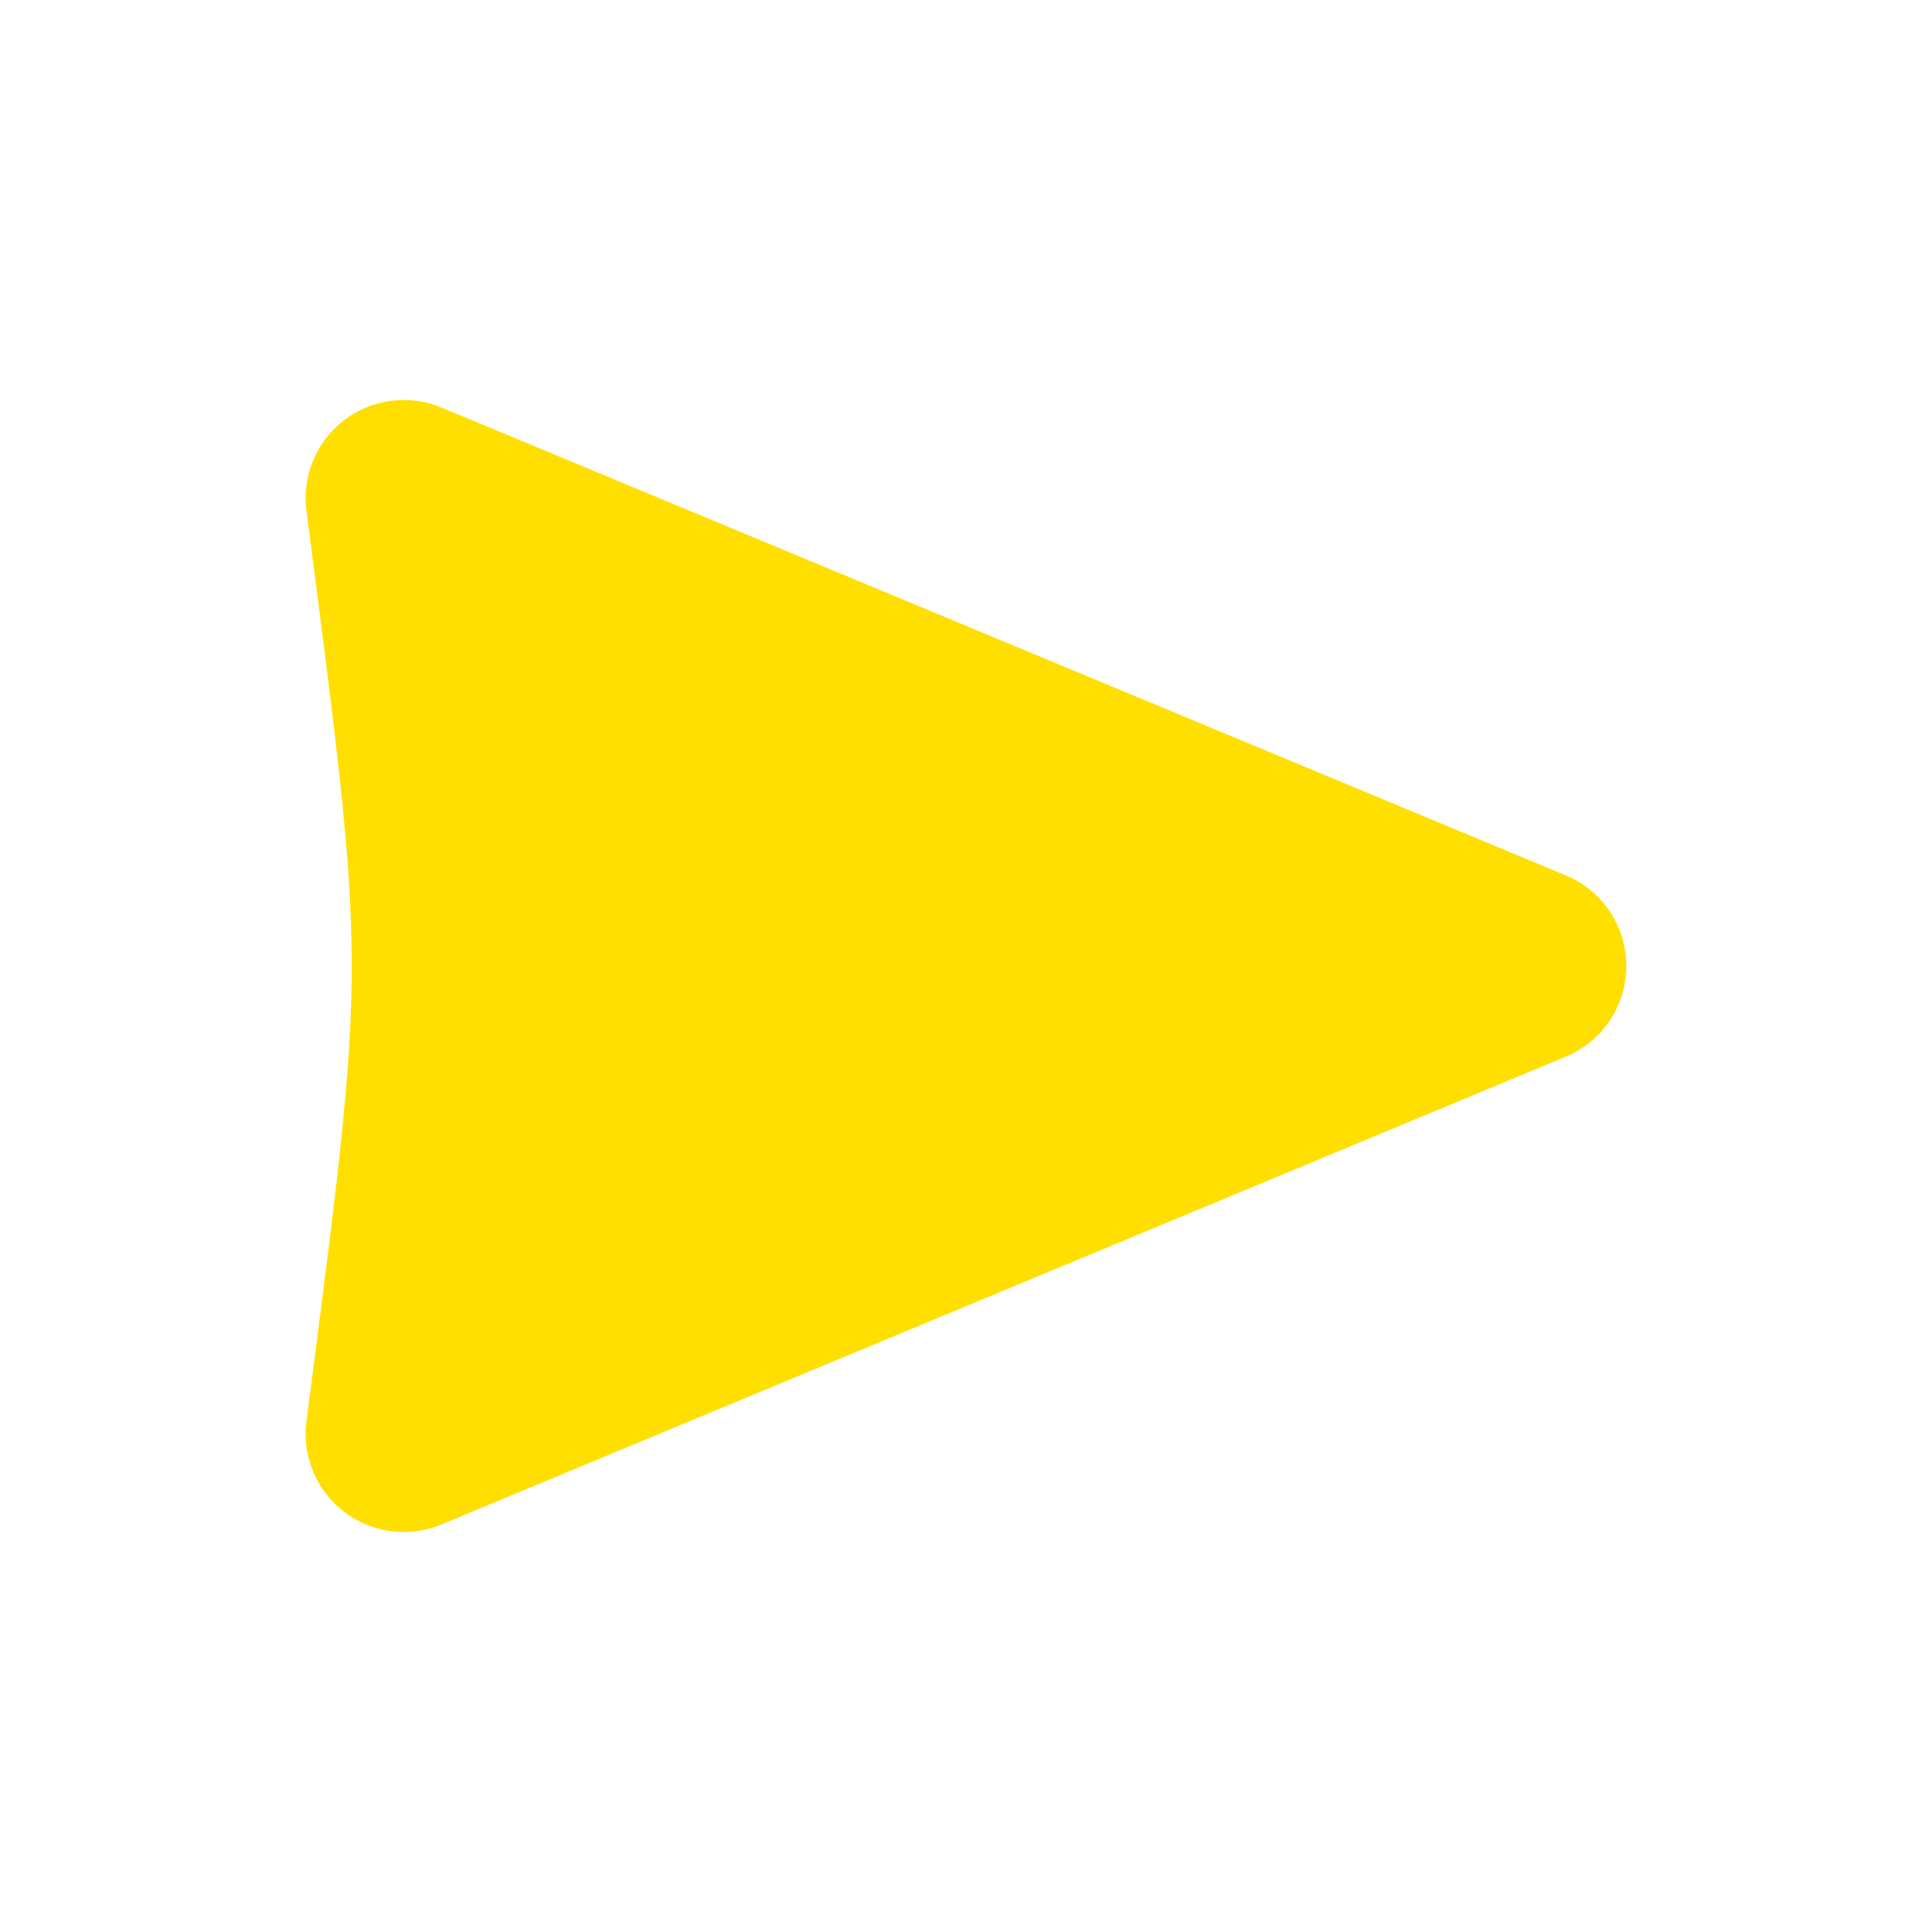
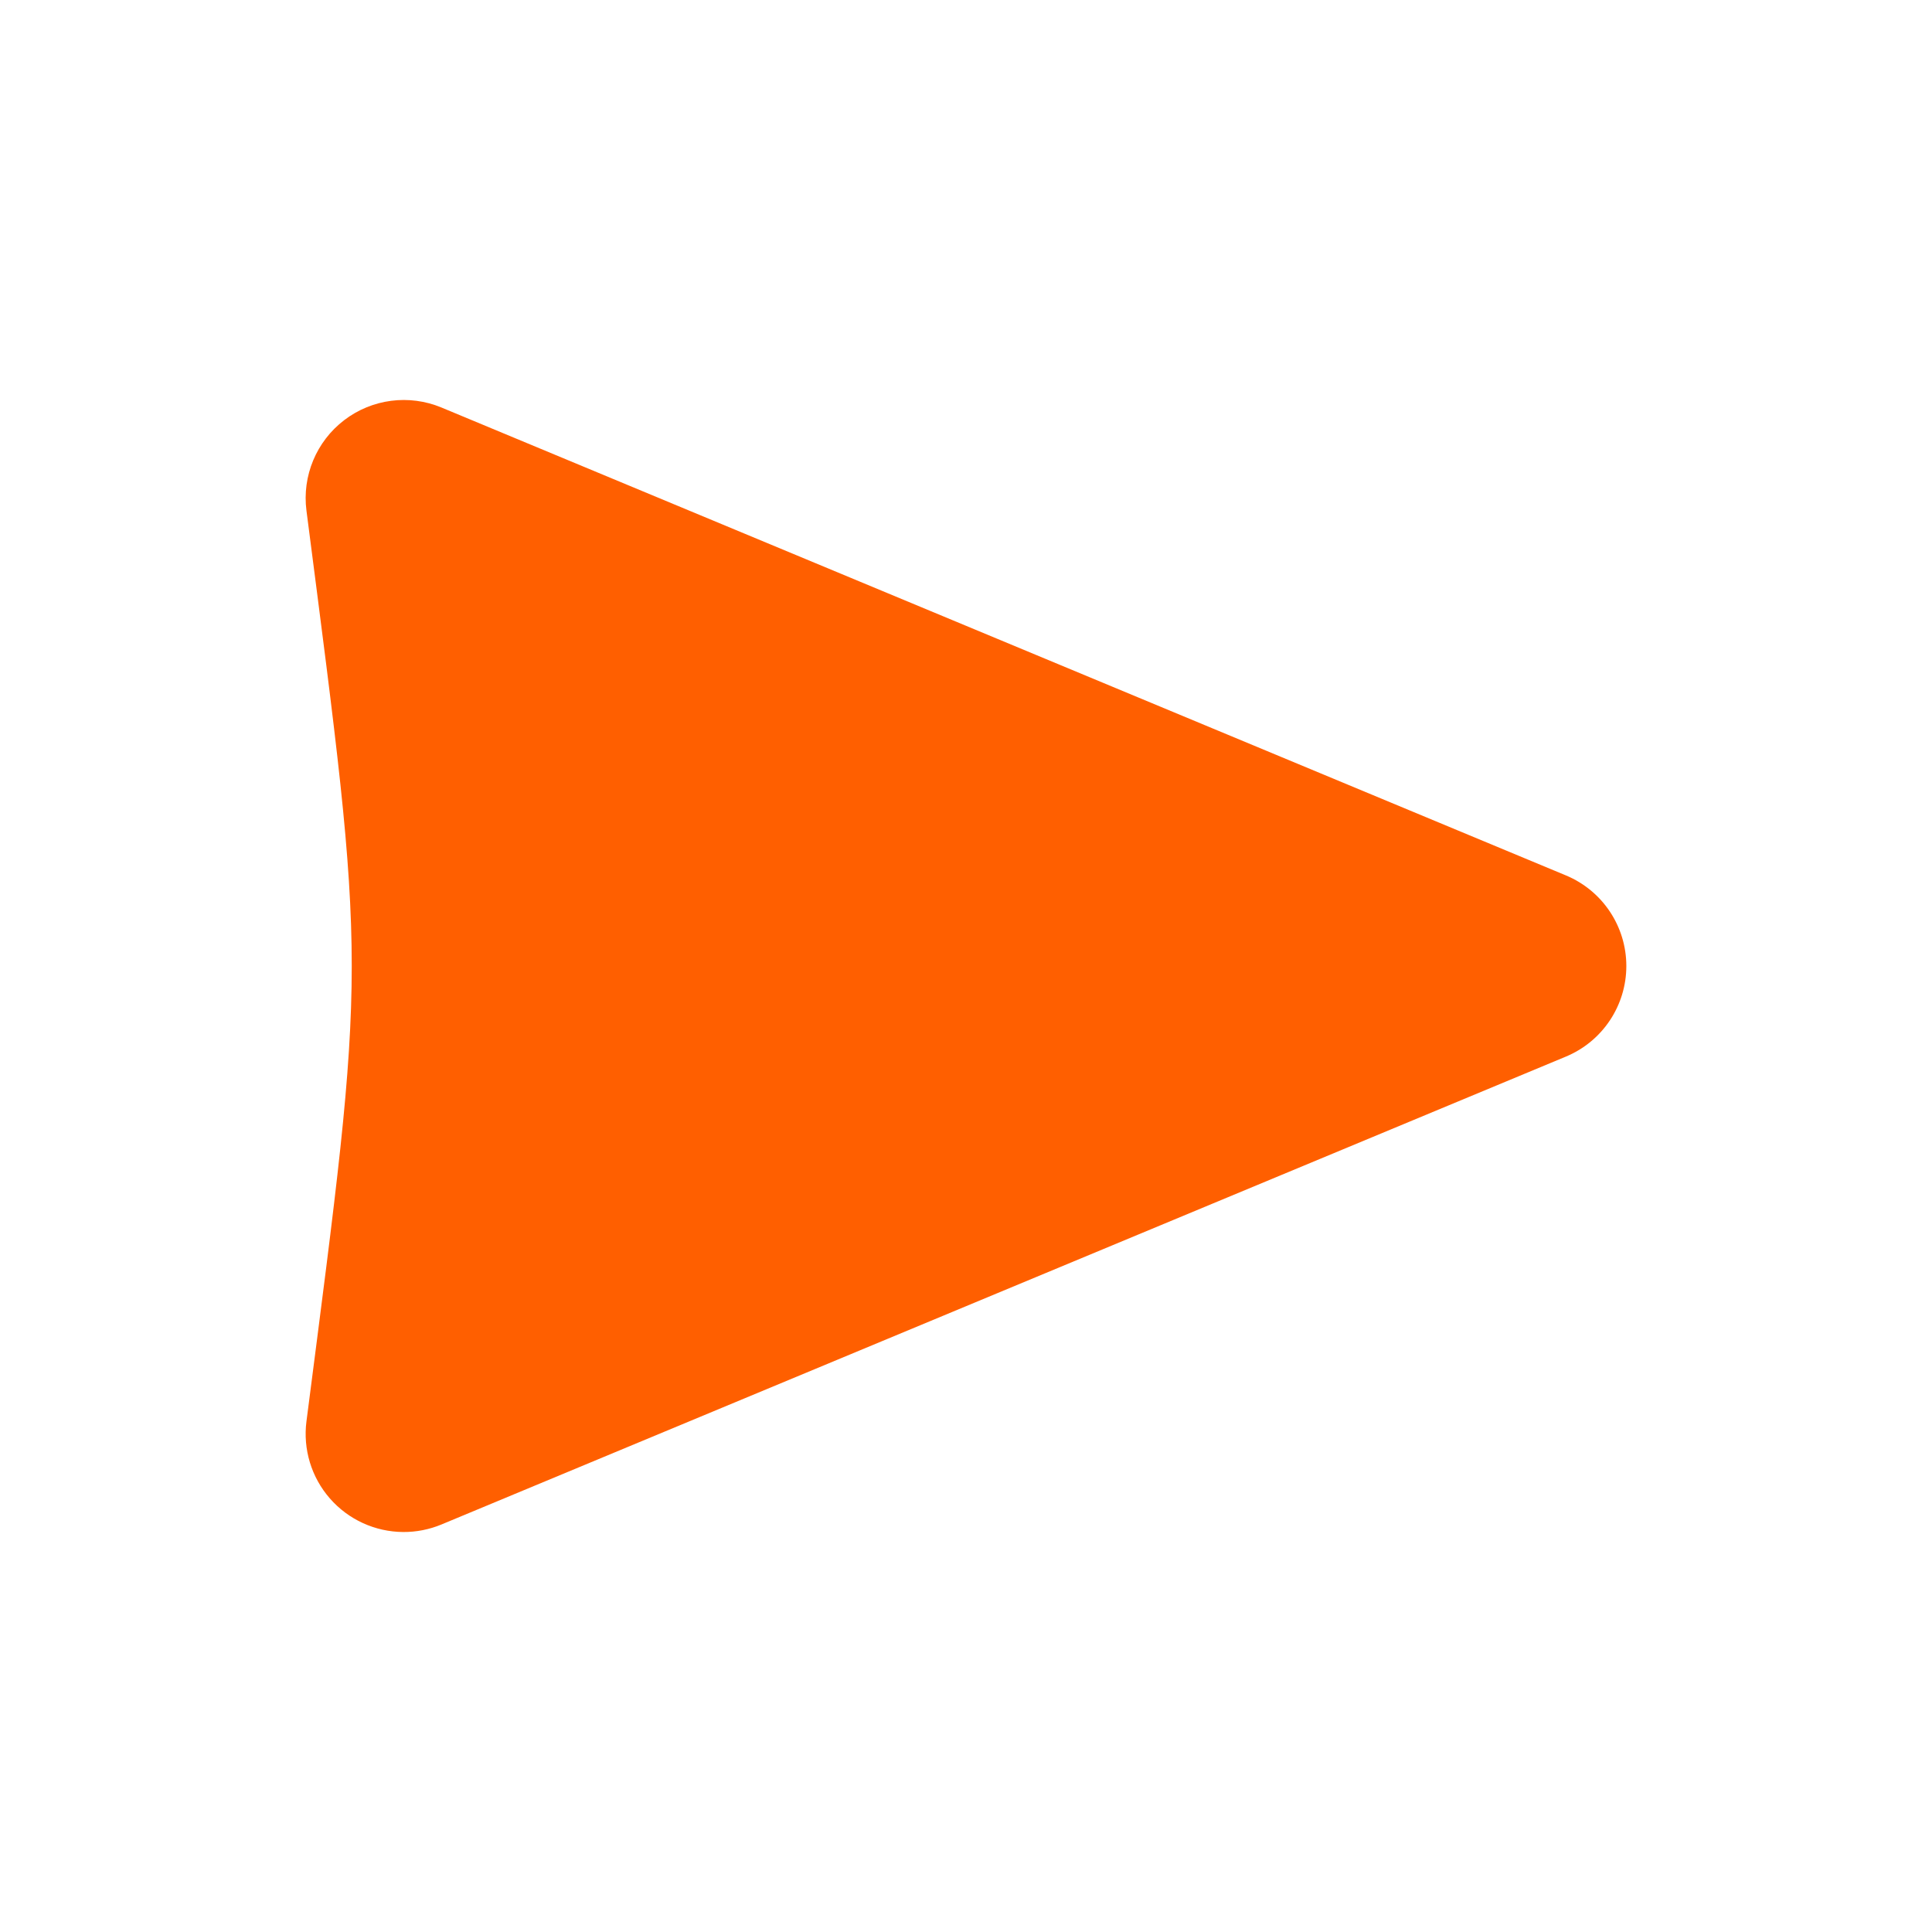
<svg xmlns="http://www.w3.org/2000/svg" style="height: 100px; width: 100px;" viewBox="0 0 512 512">
  <g class="" style="" transform="translate(0,0)">
-     <path d="M106.854 106.002a26.003 26.003 0 0 0-25.64 29.326c16 124 16 117.344 0 241.344a26.003 26.003 0 0 0 35.776 27.332l298-124a26.003 26.003 0 0 0 0-48.008l-298-124a26.003 26.003 0 0 0-10.136-1.994z" fill="#ffdf00" fill-opacity="1" transform="translate(512, 0) scale(-1, 1) rotate(-180, 256, 256) skewX(0) skewY(0)" />
+     <path d="M106.854 106.002a26.003 26.003 0 0 0-25.64 29.326c16 124 16 117.344 0 241.344a26.003 26.003 0 0 0 35.776 27.332l298-124a26.003 26.003 0 0 0 0-48.008l-298-124a26.003 26.003 0 0 0-10.136-1.994z" fill="#ff5f00" fill-opacity="1" transform="translate(512, 0) scale(-1, 1) rotate(-180, 256, 256) skewX(0) skewY(0)" />
  </g>
</svg>
